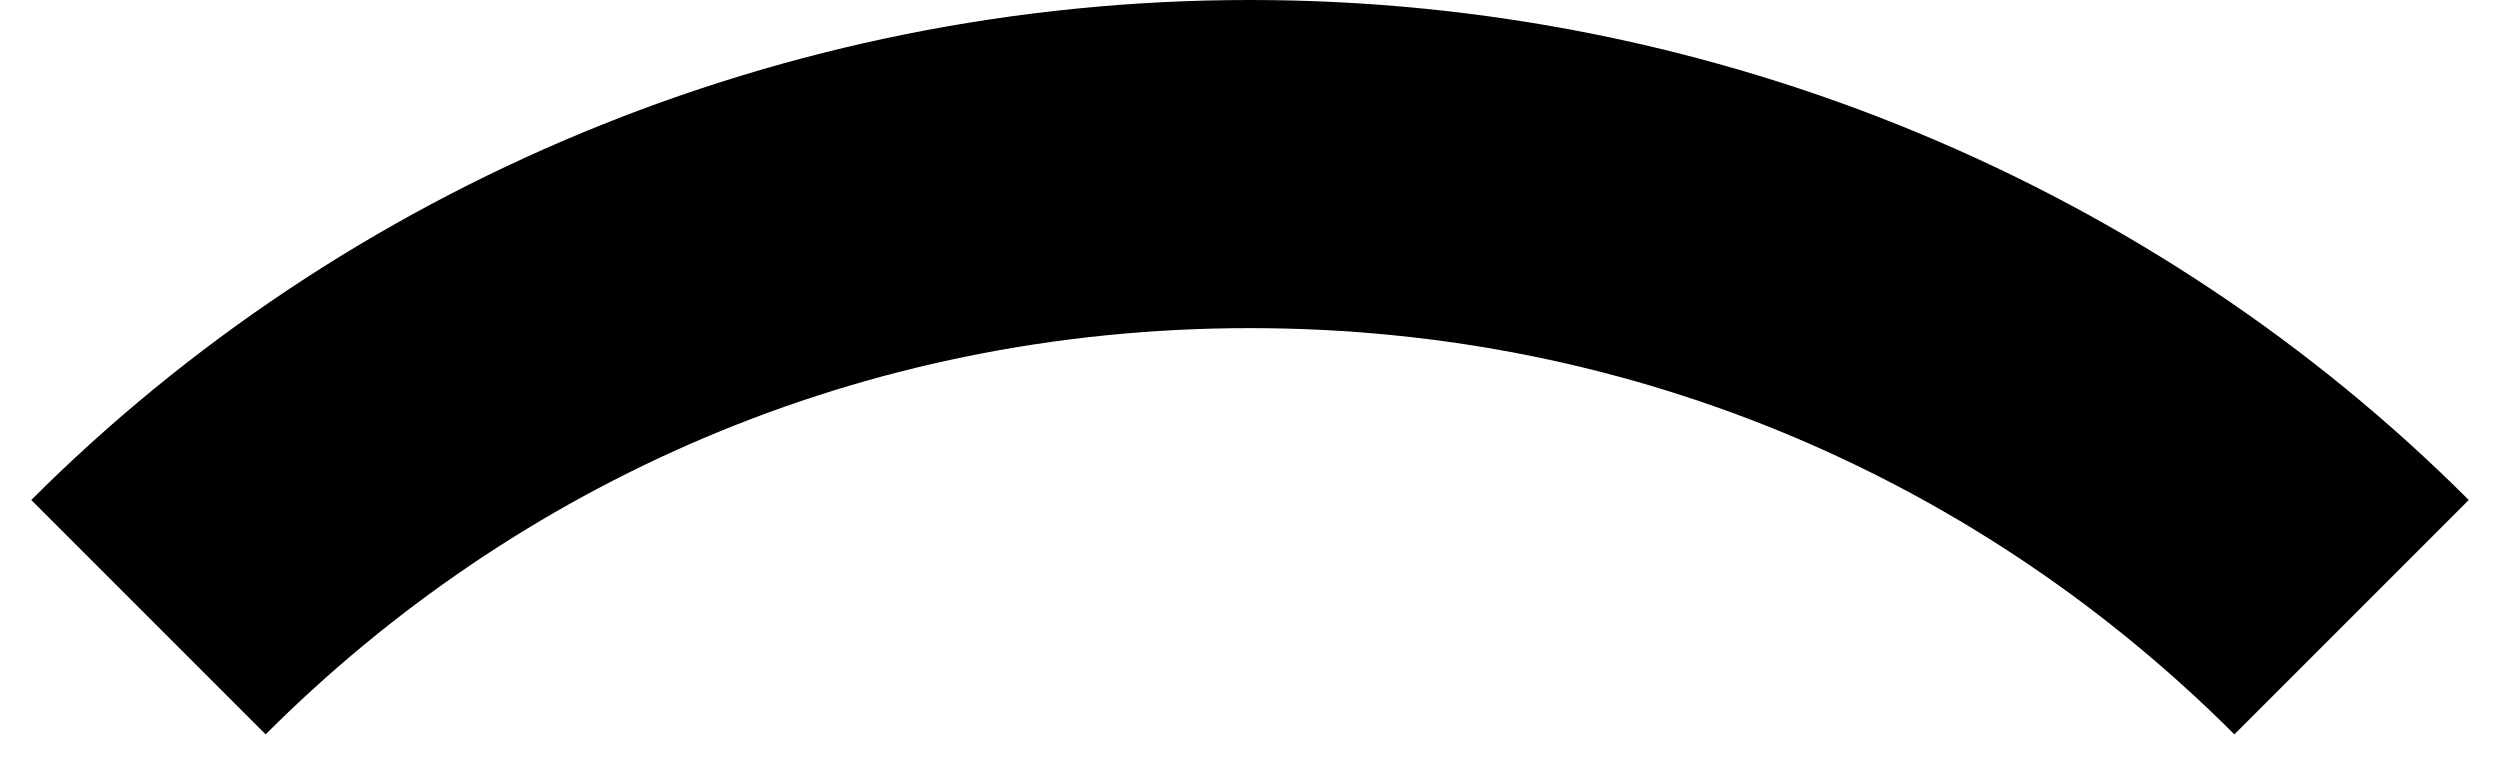
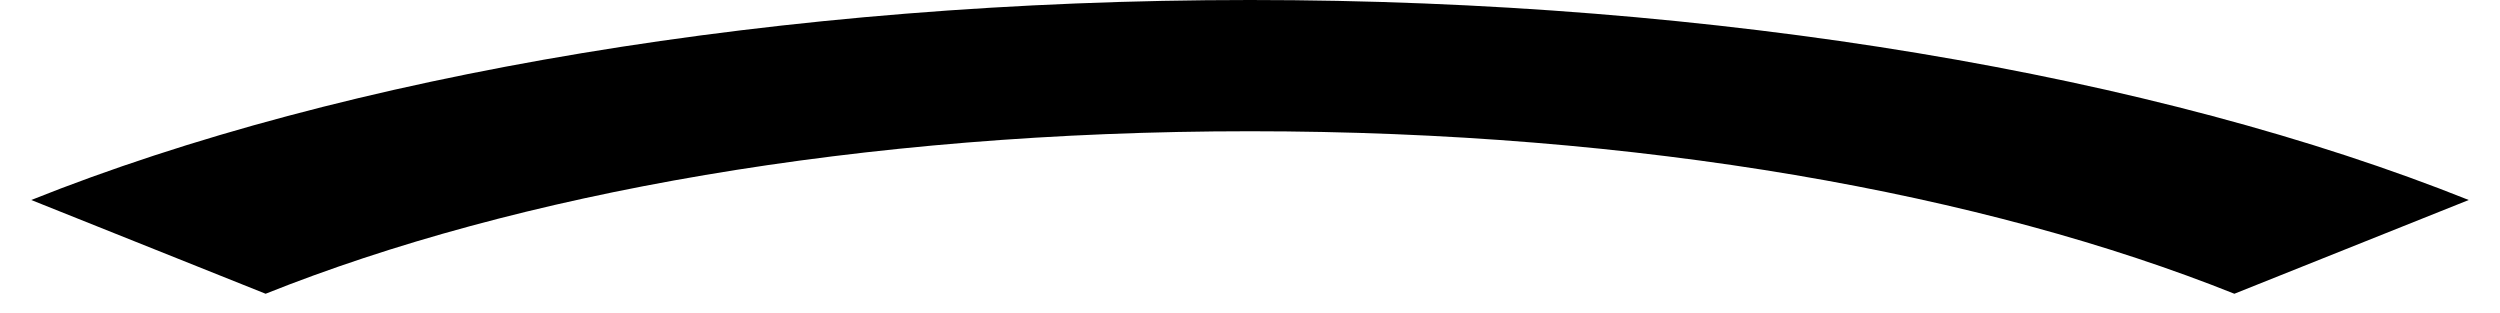
- <svg xmlns="http://www.w3.org/2000/svg" version="1.1" width="16px" height="5px">
-   <g transform="matrix(1 0 0 1 -349 -177 )">
-     <path d="M 1.7 4.7  C 3.3 3.1  5.5 2.1  8 2.1  C 10.5 2.1  12.7 3.1  14.3 4.7  L 15.8 3.2  C 13.8 1.2  11 0  8 0  C 5 0  2.2 1.2  0.2 3.2  L 1.7 4.7  Z " fill-rule="nonzero" fill="#000000" stroke="none" transform="matrix(1 0 0 1 349 177 )" />
+ <svg xmlns="http://www.w3.org/2000/svg" version="1.1" width="16px" height="2px">
+   <g transform="matrix(1 0 0 1 -349 -165 )">
+     <path d="M 1.7 1.88  C 3.3 1.24  5.5 0.84  8 0.84  C 10.5 0.84  12.7 1.24  14.3 1.88  L 15.8 1.28  C 13.8 0.48  11 0  8 0  C 5 0  2.2 0.48  0.2 1.28  L 1.7 1.88  Z " fill-rule="nonzero" fill="#000000" stroke="none" transform="matrix(1 0 0 1 349 165 )" />
  </g>
</svg>
